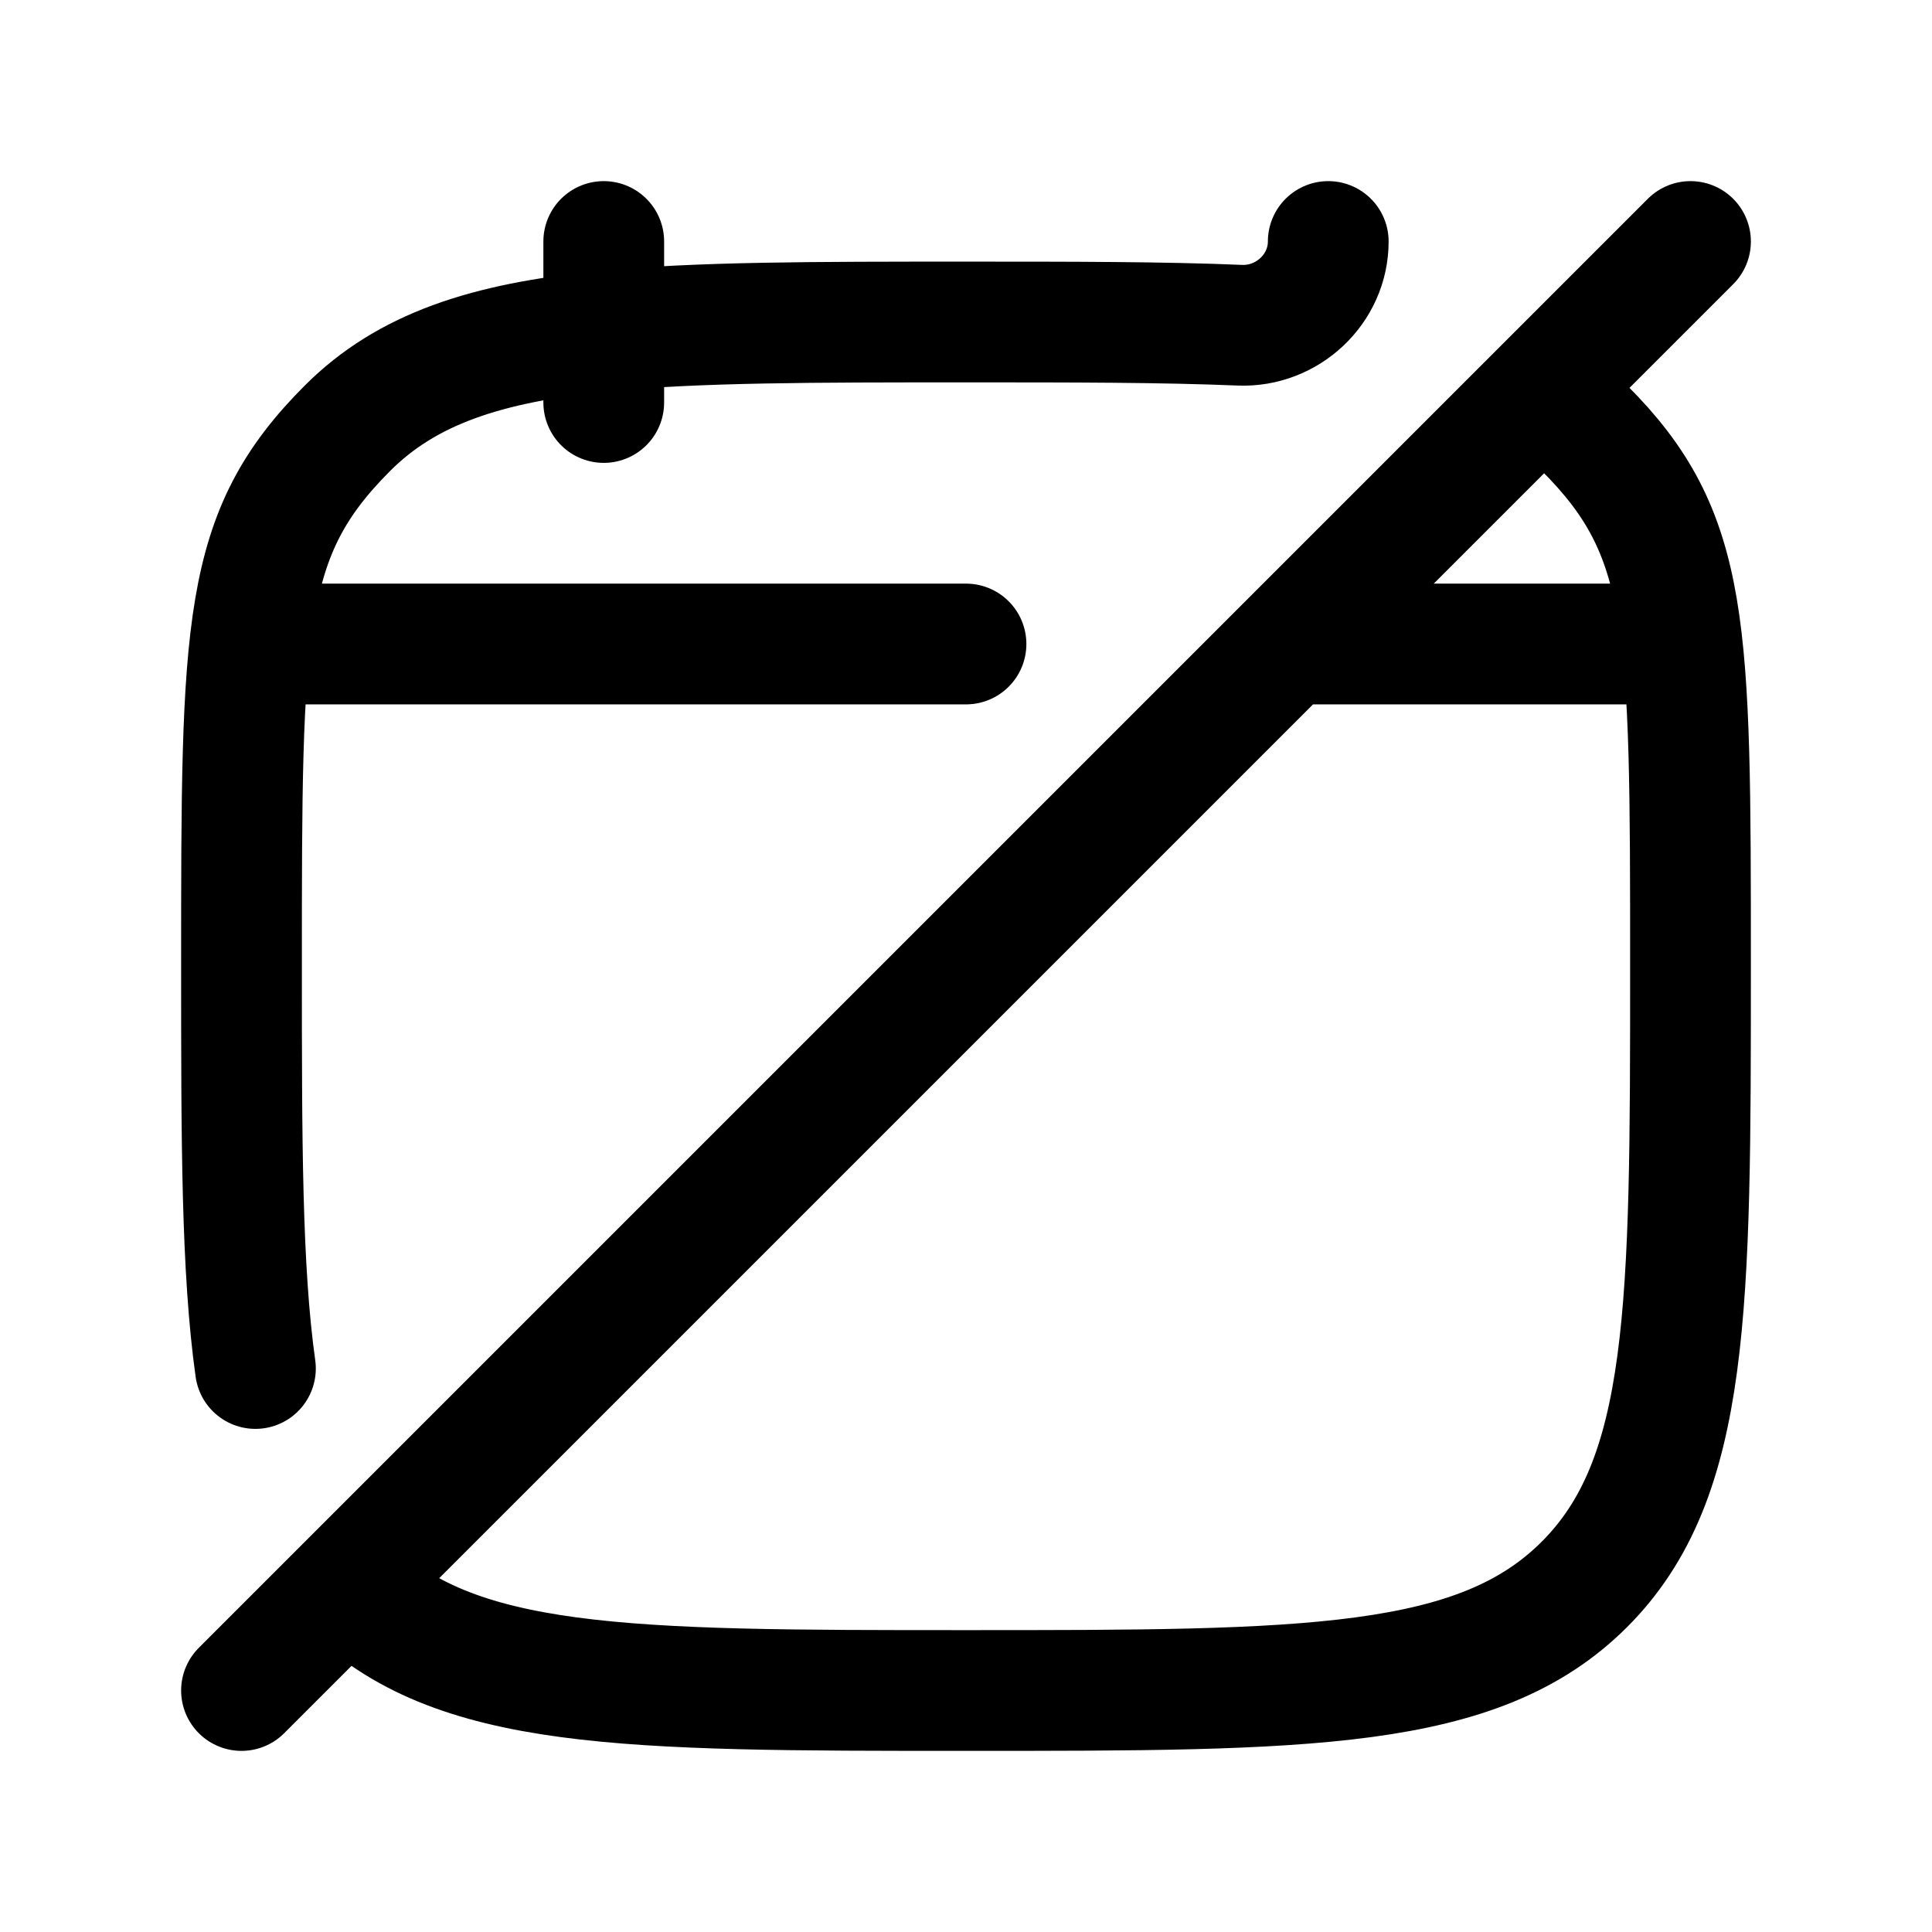
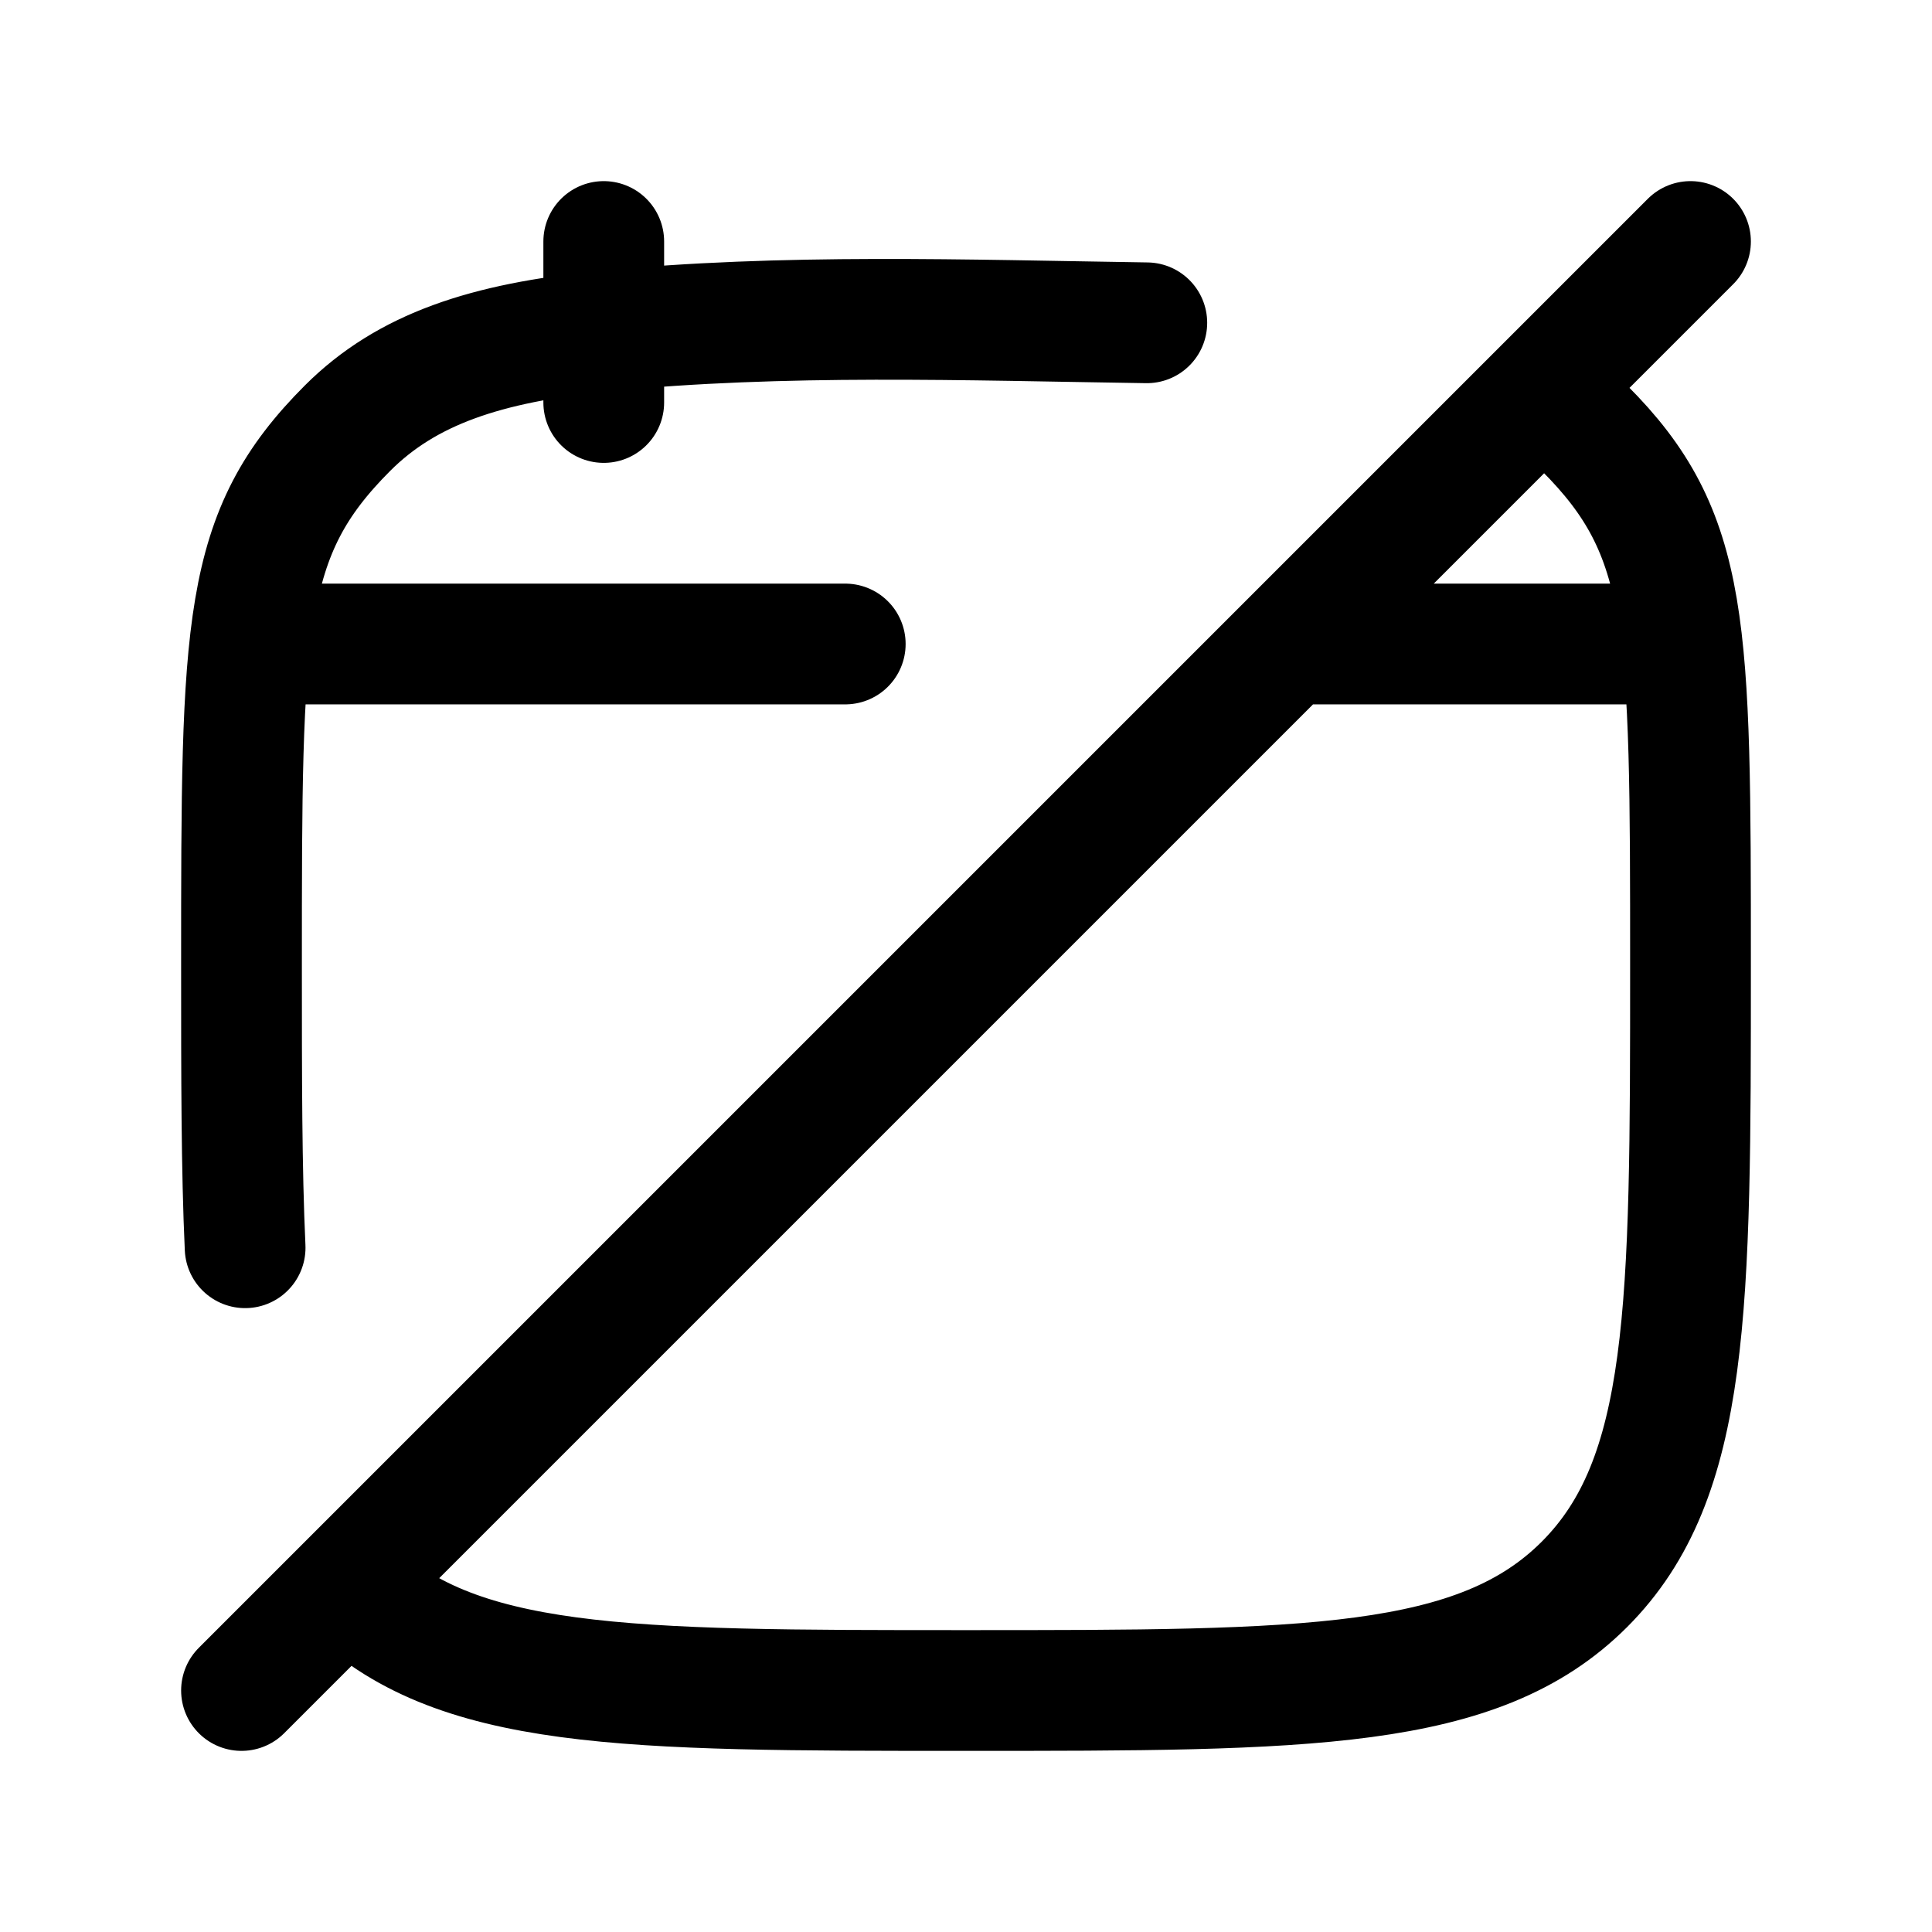
<svg xmlns="http://www.w3.org/2000/svg" width="24" height="24" fill="none" viewBox="0 0 24 24" stroke-width="1.5" stroke-linecap="round" stroke-linejoin="round" stroke="currentColor">
-   <path d="M4.318 19.682C5.636 21 7.758 21 12 21c4.243 0 6.364 0 7.682-1.318C21 18.364 21 16.242 21 12c0-4.243 0-5.364-1.318-6.682a3.346 3.346 0 0 0-.553-.447M4.318 19.682 3 21m1.318-1.318L16 8M7.5 4.114C8.66 4 10.123 4 12 4c1.327 0 2.447 0 3.4.04.59.025 1.1-.449 1.1-1.04m-9 1.114c-1.463.144-2.447.47-3.182 1.204C3 6.636 3 7.758 3 12c0 2.157 0 3.766.173 5M7.5 4.114V5m0-.886V3m11.629 1.871L21 3m-1.871 1.871L16 8m0 0h4.75M3.25 8H12" />
+   <path d="M4.318 19.682C5.636 21 7.758 21 12 21c4.243 0 6.364 0 7.682-1.318C21 18.364 21 16.242 21 12c0-4.243 0-5.364-1.318-6.682a3.346 3.346 0 0 0-.553-.447M4.318 19.682 3 21m1.318-1.318L16 8M7.5 4.114c-1.463.144-2.447.47-3.182 1.204C3 6.636 3 7.758 3 12c0 1.374 0 2.526.045 3.5M7.5 4.114V5m0-.886V3m0 1.114c2.23-.22 4.507-.137 6.746-.104m4.883.861L21 3m-1.871 1.871L16 8m0 0h4.75M3.25 8h7.25" />
</svg>
